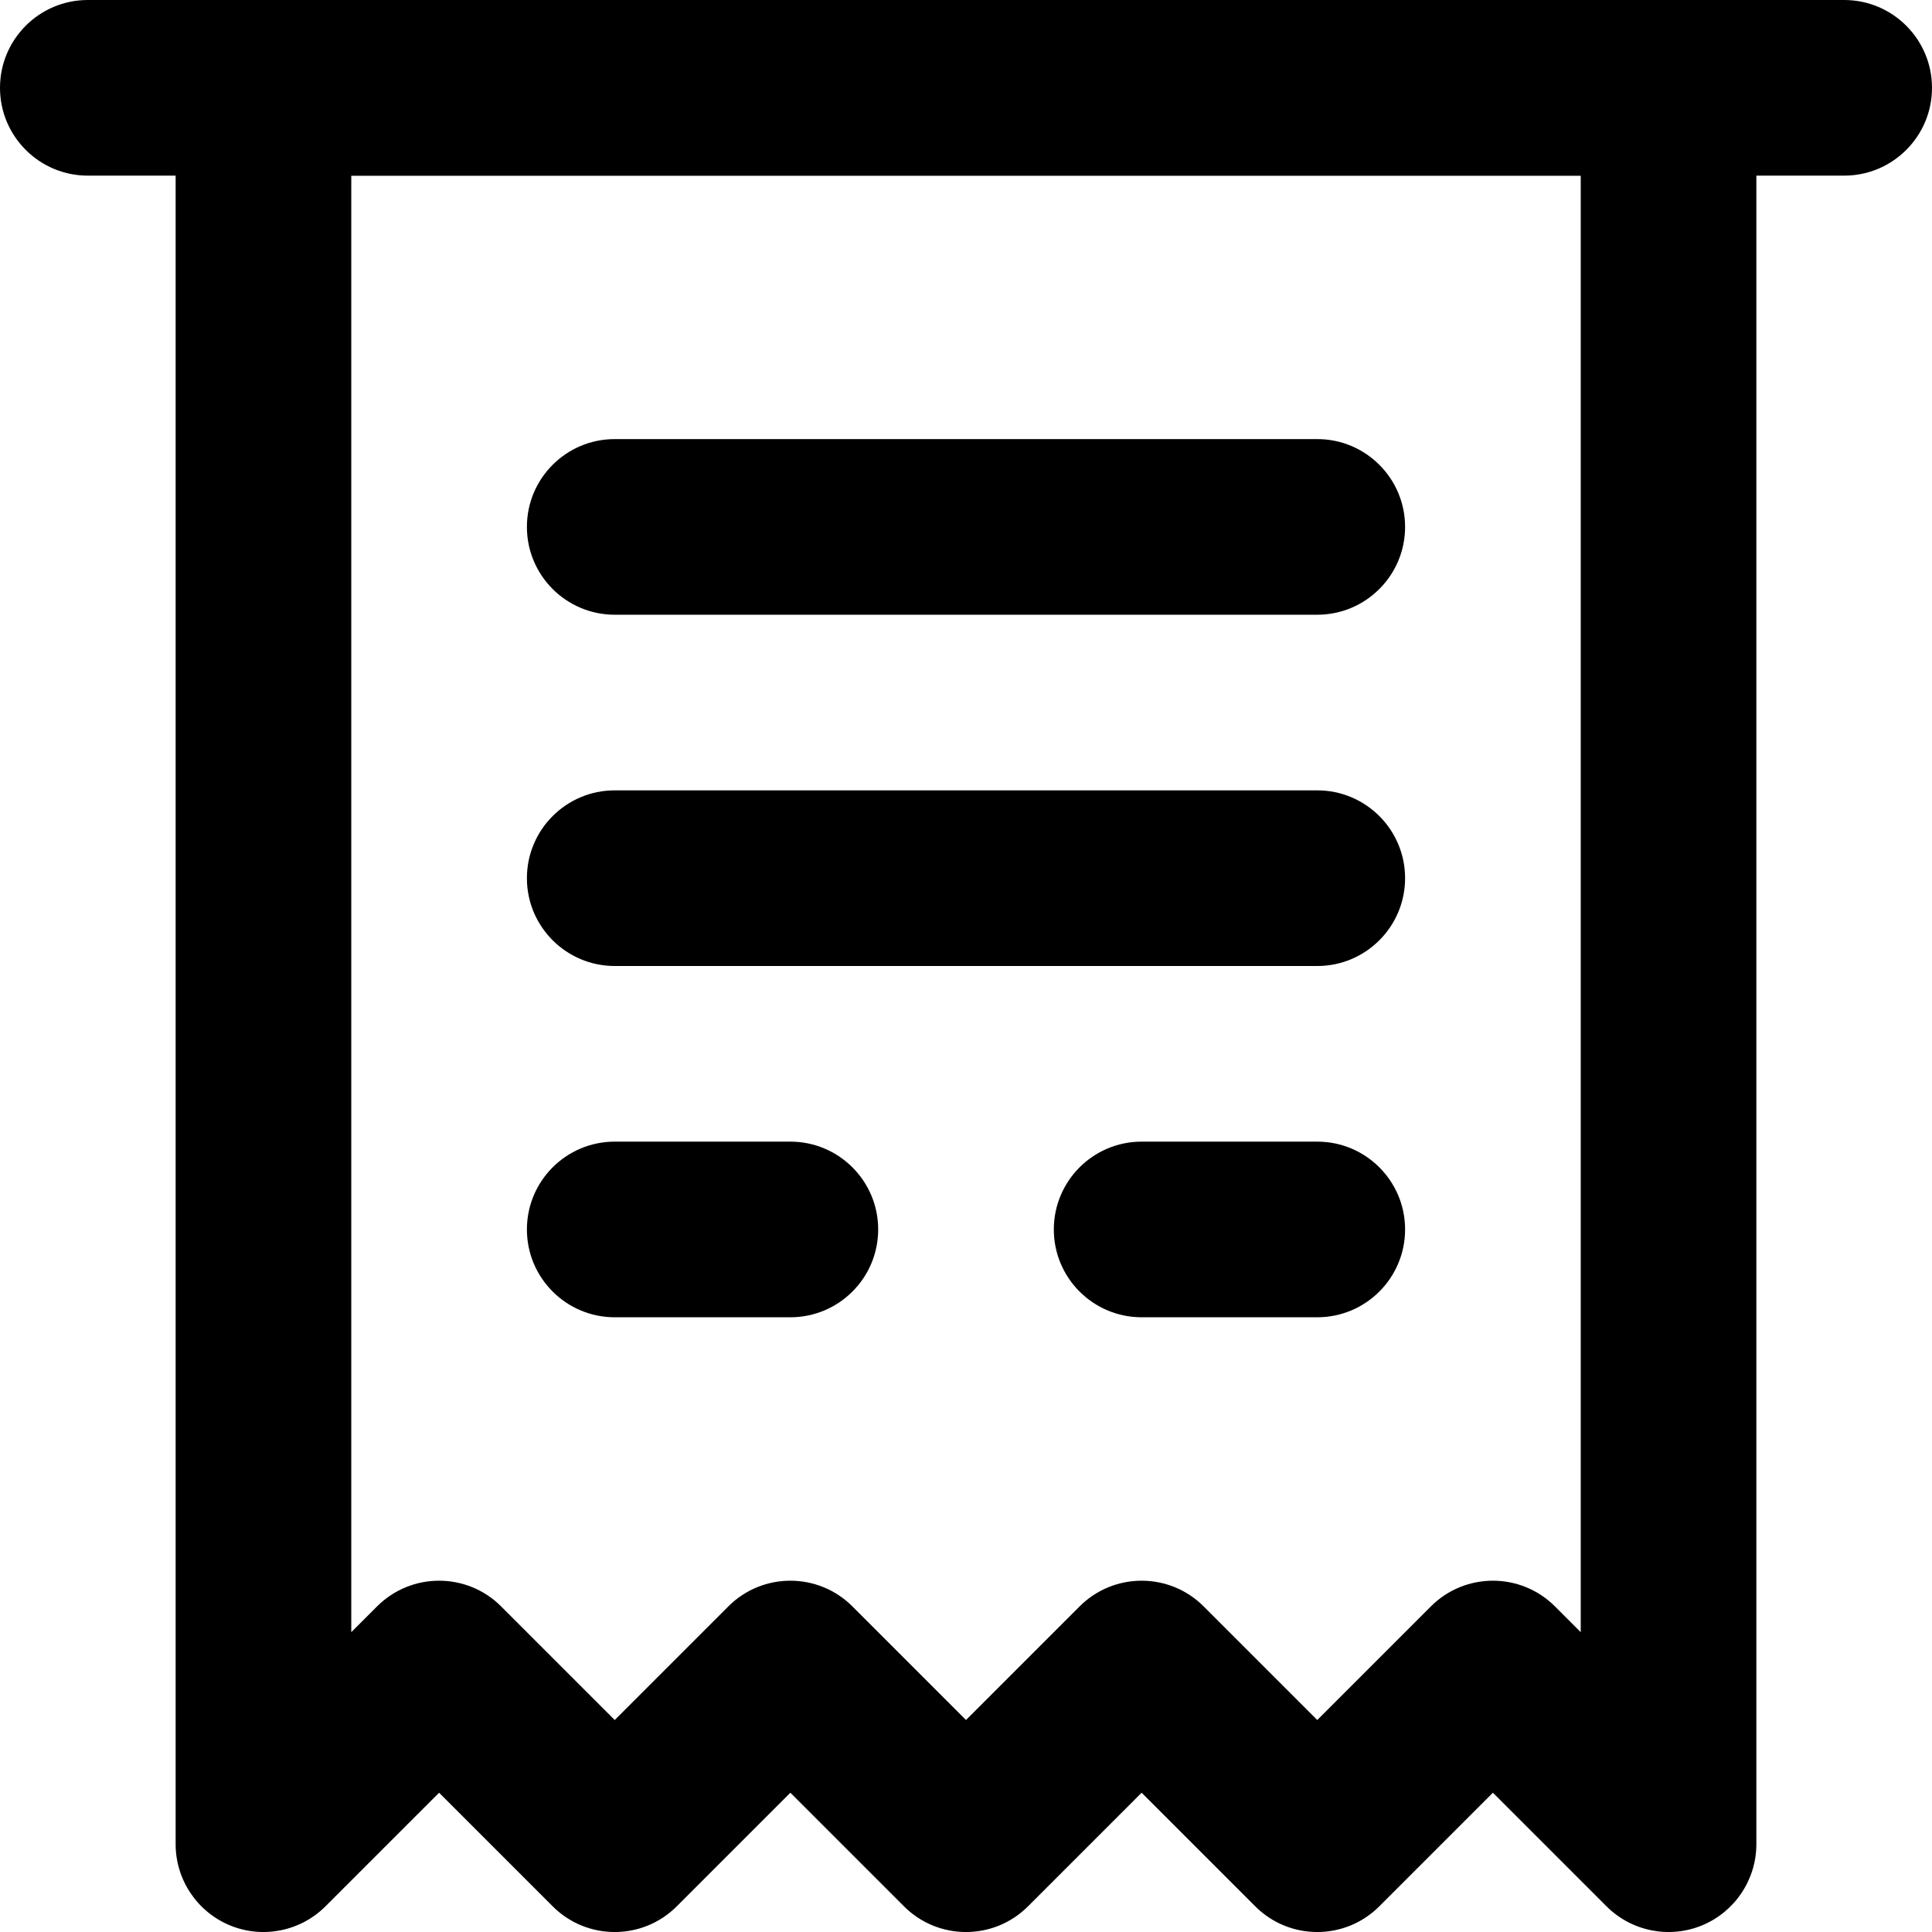
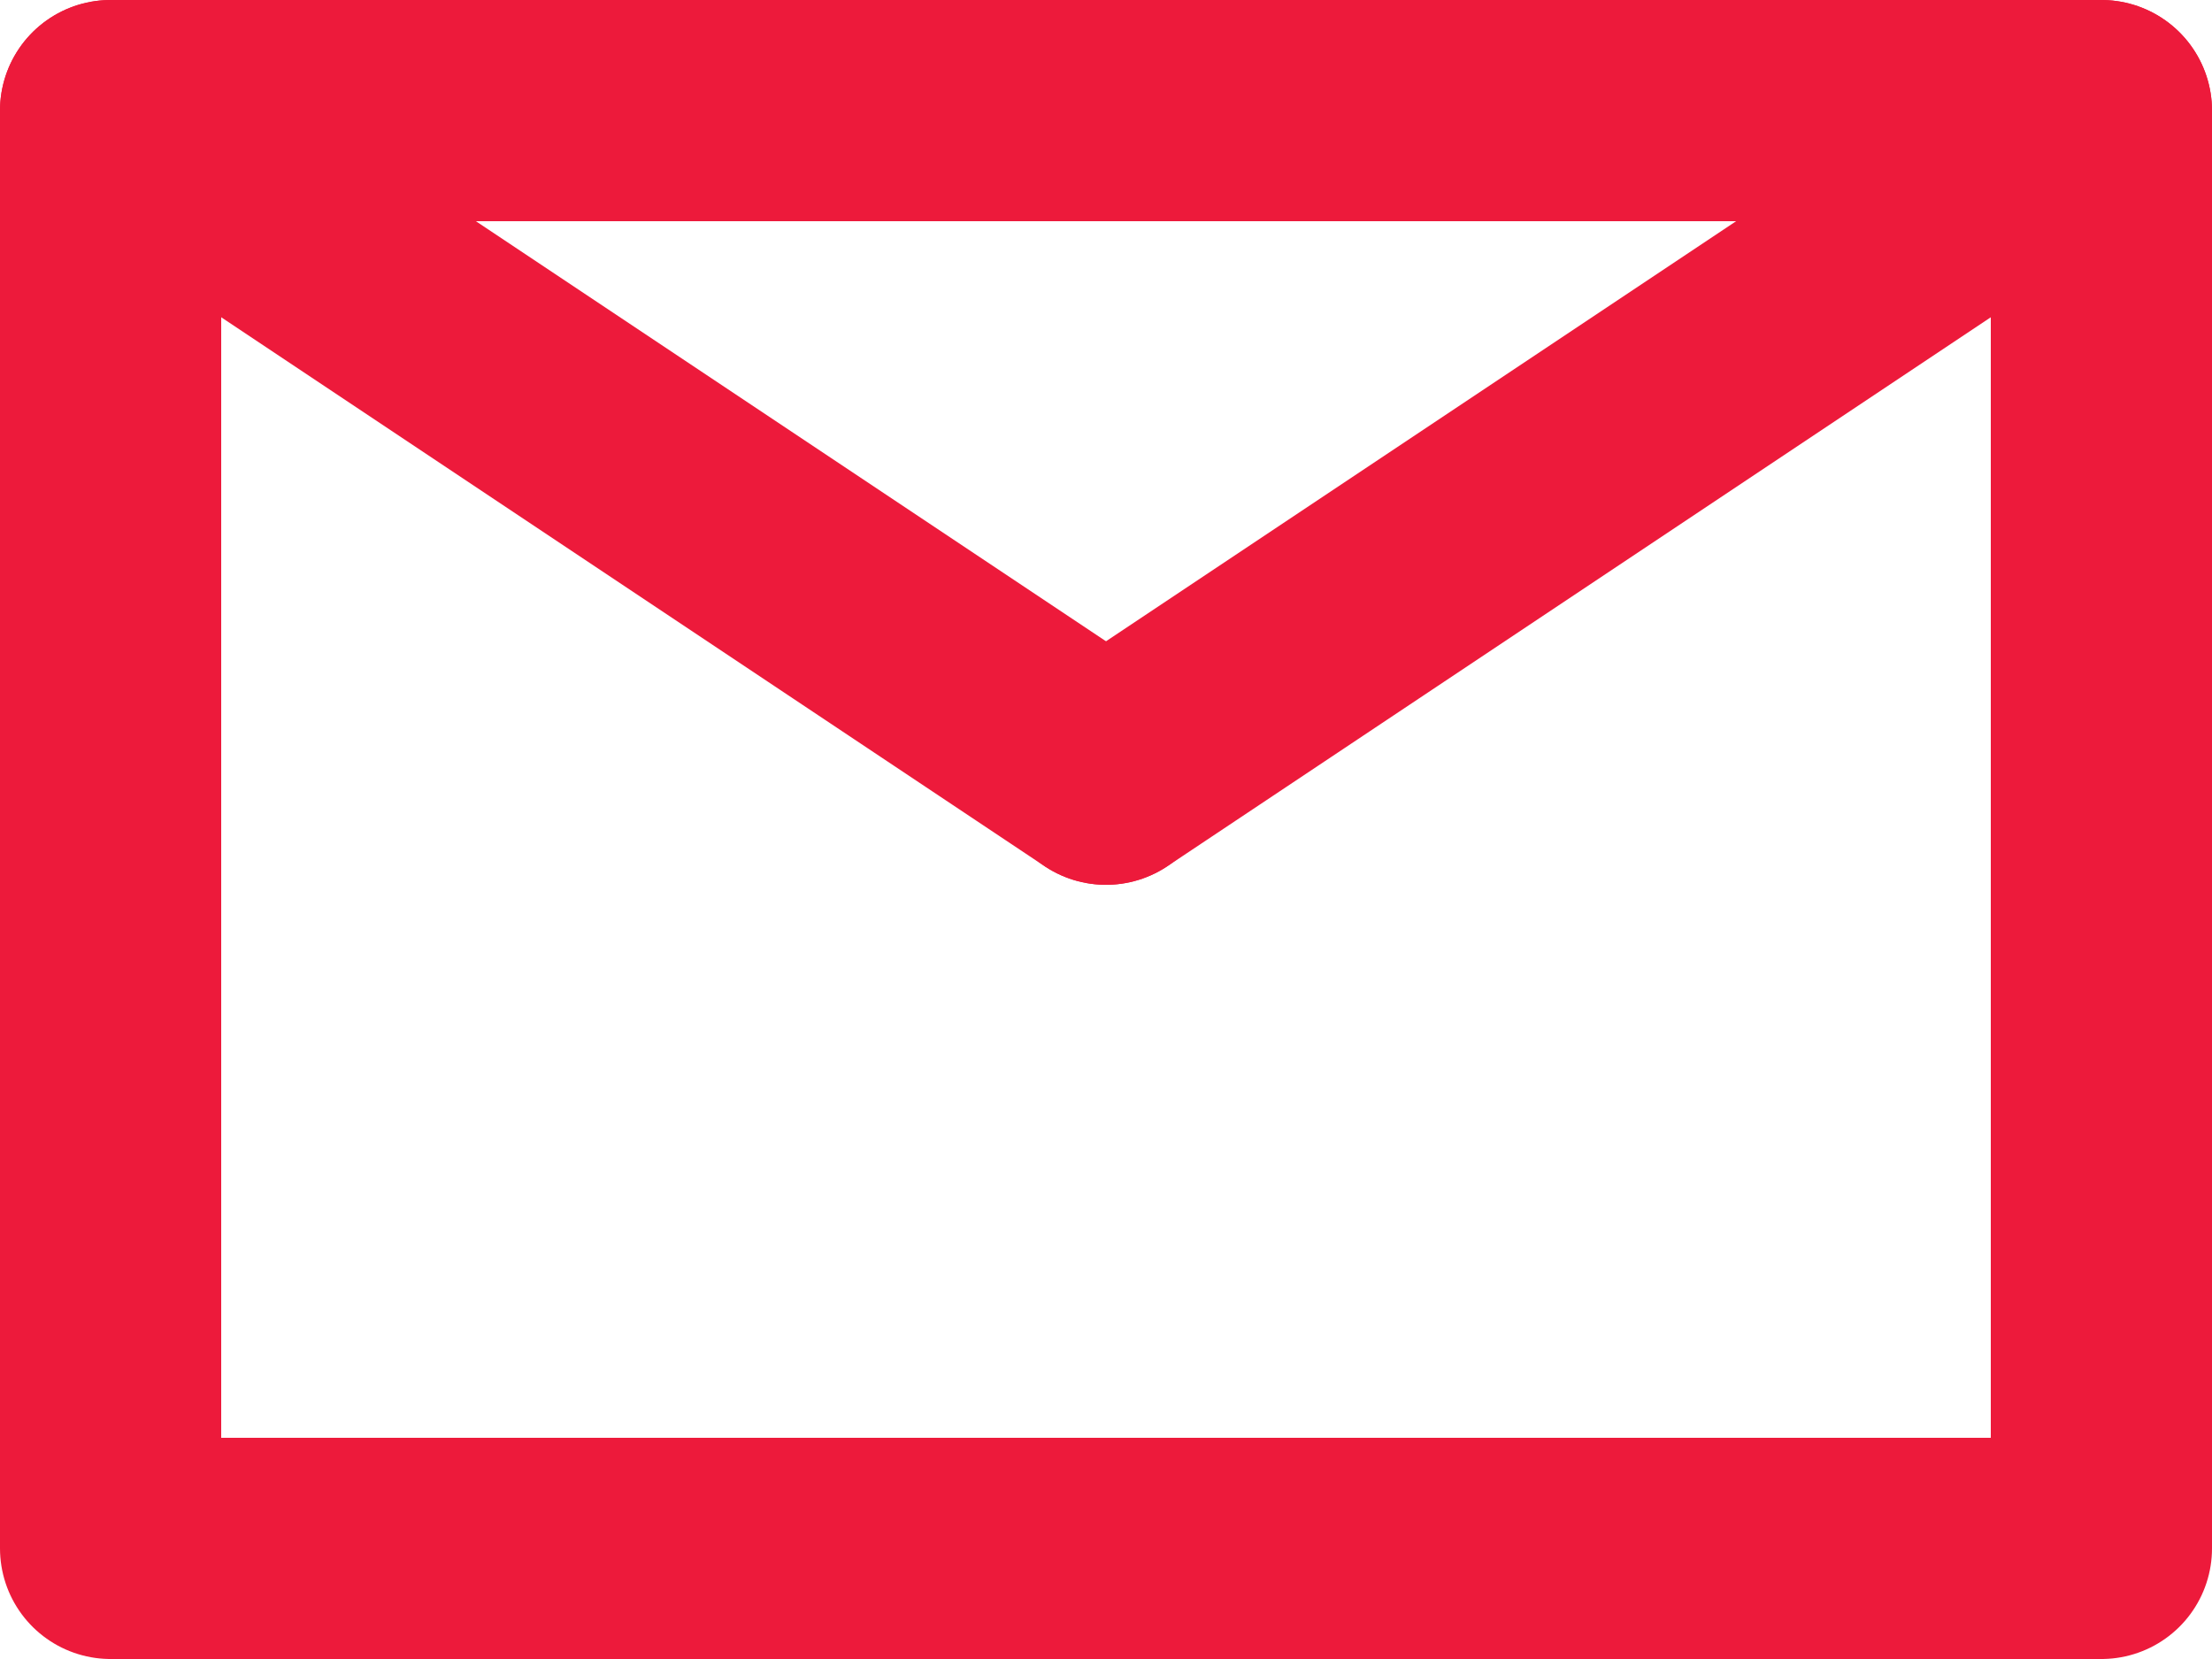
- <svg xmlns="http://www.w3.org/2000/svg" xmlns:xlink="http://www.w3.org/1999/xlink" width="22" height="22" viewBox="0 0 22 22" version="1.1">
-   <g id="Canvas" transform="translate(-349 -1)">
-     <g id="ic_payreceipt">
-       <g id="Group">
-         <g id="Rectangle 2">
-           <use xlink:href="#path0_stroke" transform="translate(352 2)" />
-         </g>
-         <g id="Line">
-           <use xlink:href="#path1_stroke" transform="translate(350 1)" />
-         </g>
-         <g id="Line">
-           <use xlink:href="#path2_stroke" transform="translate(356 6)" />
-         </g>
-         <g id="Line">
-           <use xlink:href="#path2_stroke" transform="translate(356 10)" />
-         </g>
-         <g id="Line">
-           <use xlink:href="#path3_stroke" transform="translate(356 14)" />
-         </g>
-         <g id="Line Copy">
-           <use xlink:href="#path3_stroke" transform="translate(362 14)" />
+ <svg xmlns="http://www.w3.org/2000/svg" width="20px" height="15px" viewBox="0 0 20 15" version="1.1">
+   <defs />
+   <g id="Page-1" stroke="none" stroke-width="1" fill="none" fill-rule="evenodd" stroke-linecap="round" stroke-linejoin="round">
+     <g id="01" transform="translate(-66, -445)" stroke="#ED1A3B" stroke-width="2">
+       <g id="side_menu" transform="translate(45, 416)">
+         <g id="ic_message" transform="translate(19, 24)">
+           <g id="message" transform="translate(3, 6)">
+             <rect id="Rectangle-3" x="0" y="0" width="18" height="13" />
+             <path d="M0,0 L9,6" id="Line" />
+             <path d="M9,6 L18,0" id="Line" />
+           </g>
        </g>
      </g>
    </g>
  </g>
-   <defs>
-     <path id="path0_stroke" d="M 0 0L 0 -1C -0.552 -1 -1 -0.552 -1 2.22045e-16L 0 0ZM 16 0L 17 0C 17 -0.552 16.552 -1 16 -1L 16 0ZM 16 20L 15.293 20.707C 15.579 20.993 16.009 21.079 16.383 20.924C 16.756 20.769 17 20.404 17 20L 16 20ZM 14 18L 14.707 17.293C 14.317 16.902 13.683 16.902 13.293 17.293L 14 18ZM 12 20L 11.293 20.707C 11.683 21.098 12.317 21.098 12.707 20.707L 12 20ZM 10 18L 10.707 17.293C 10.317 16.902 9.683 16.902 9.293 17.293L 10 18ZM 8 20L 7.293 20.707C 7.683 21.098 8.317 21.098 8.707 20.707L 8 20ZM 6 18L 6.707 17.293C 6.317 16.902 5.683 16.902 5.293 17.293L 6 18ZM 4 20L 3.293 20.707C 3.683 21.098 4.317 21.098 4.707 20.707L 4 20ZM 2 18L 2.707 17.293C 2.317 16.902 1.683 16.902 1.293 17.293L 2 18ZM 0 20L -1 20C -1 20.404 -0.756 20.769 -0.383 20.924C -0.009 21.079 0.421 20.993 0.707 20.707L 0 20ZM 0 1L 16 1L 16 -1L 0 -1L 0 1ZM 15 0L 15 20L 17 20L 17 0L 15 0ZM 16.707 19.293L 14.707 17.293L 13.293 18.707L 15.293 20.707L 16.707 19.293ZM 13.293 17.293L 11.293 19.293L 12.707 20.707L 14.707 18.707L 13.293 17.293ZM 12.707 19.293L 10.707 17.293L 9.293 18.707L 11.293 20.707L 12.707 19.293ZM 9.293 17.293L 7.293 19.293L 8.707 20.707L 10.707 18.707L 9.293 17.293ZM 8.707 19.293L 6.707 17.293L 5.293 18.707L 7.293 20.707L 8.707 19.293ZM 5.293 17.293L 3.293 19.293L 4.707 20.707L 6.707 18.707L 5.293 17.293ZM 4.707 19.293L 2.707 17.293L 1.293 18.707L 3.293 20.707L 4.707 19.293ZM 1.293 17.293L -0.707 19.293L 0.707 20.707L 2.707 18.707L 1.293 17.293ZM 1 20L 1 0L -1 0L -1 20L 1 20Z" />
-     <path id="path1_stroke" d="M 0 0C -0.552 0 -1 0.448 -1 1C -1 1.552 -0.552 2 0 2L 0 0ZM 20 2C 20.552 2 21 1.552 21 1C 21 0.448 20.552 0 20 0L 20 2ZM 0 2L 20 2L 20 0L 0 0L 0 2Z" />
-     <path id="path2_stroke" d="M 0 0C -0.552 0 -1 0.448 -1 1C -1 1.552 -0.552 2 0 2L 0 0ZM 8 2C 8.552 2 9 1.552 9 1C 9 0.448 8.552 0 8 0L 8 2ZM 0 2L 8 2L 8 0L 0 0L 0 2Z" />
-     <path id="path3_stroke" d="M 0 0C -0.552 0 -1 0.448 -1 1C -1 1.552 -0.552 2 0 2L 0 0ZM 2 2C 2.552 2 3 1.552 3 1C 3 0.448 2.552 0 2 0L 2 2ZM 0 2L 2 2L 2 0L 0 0L 0 2Z" />
-   </defs>
</svg>
